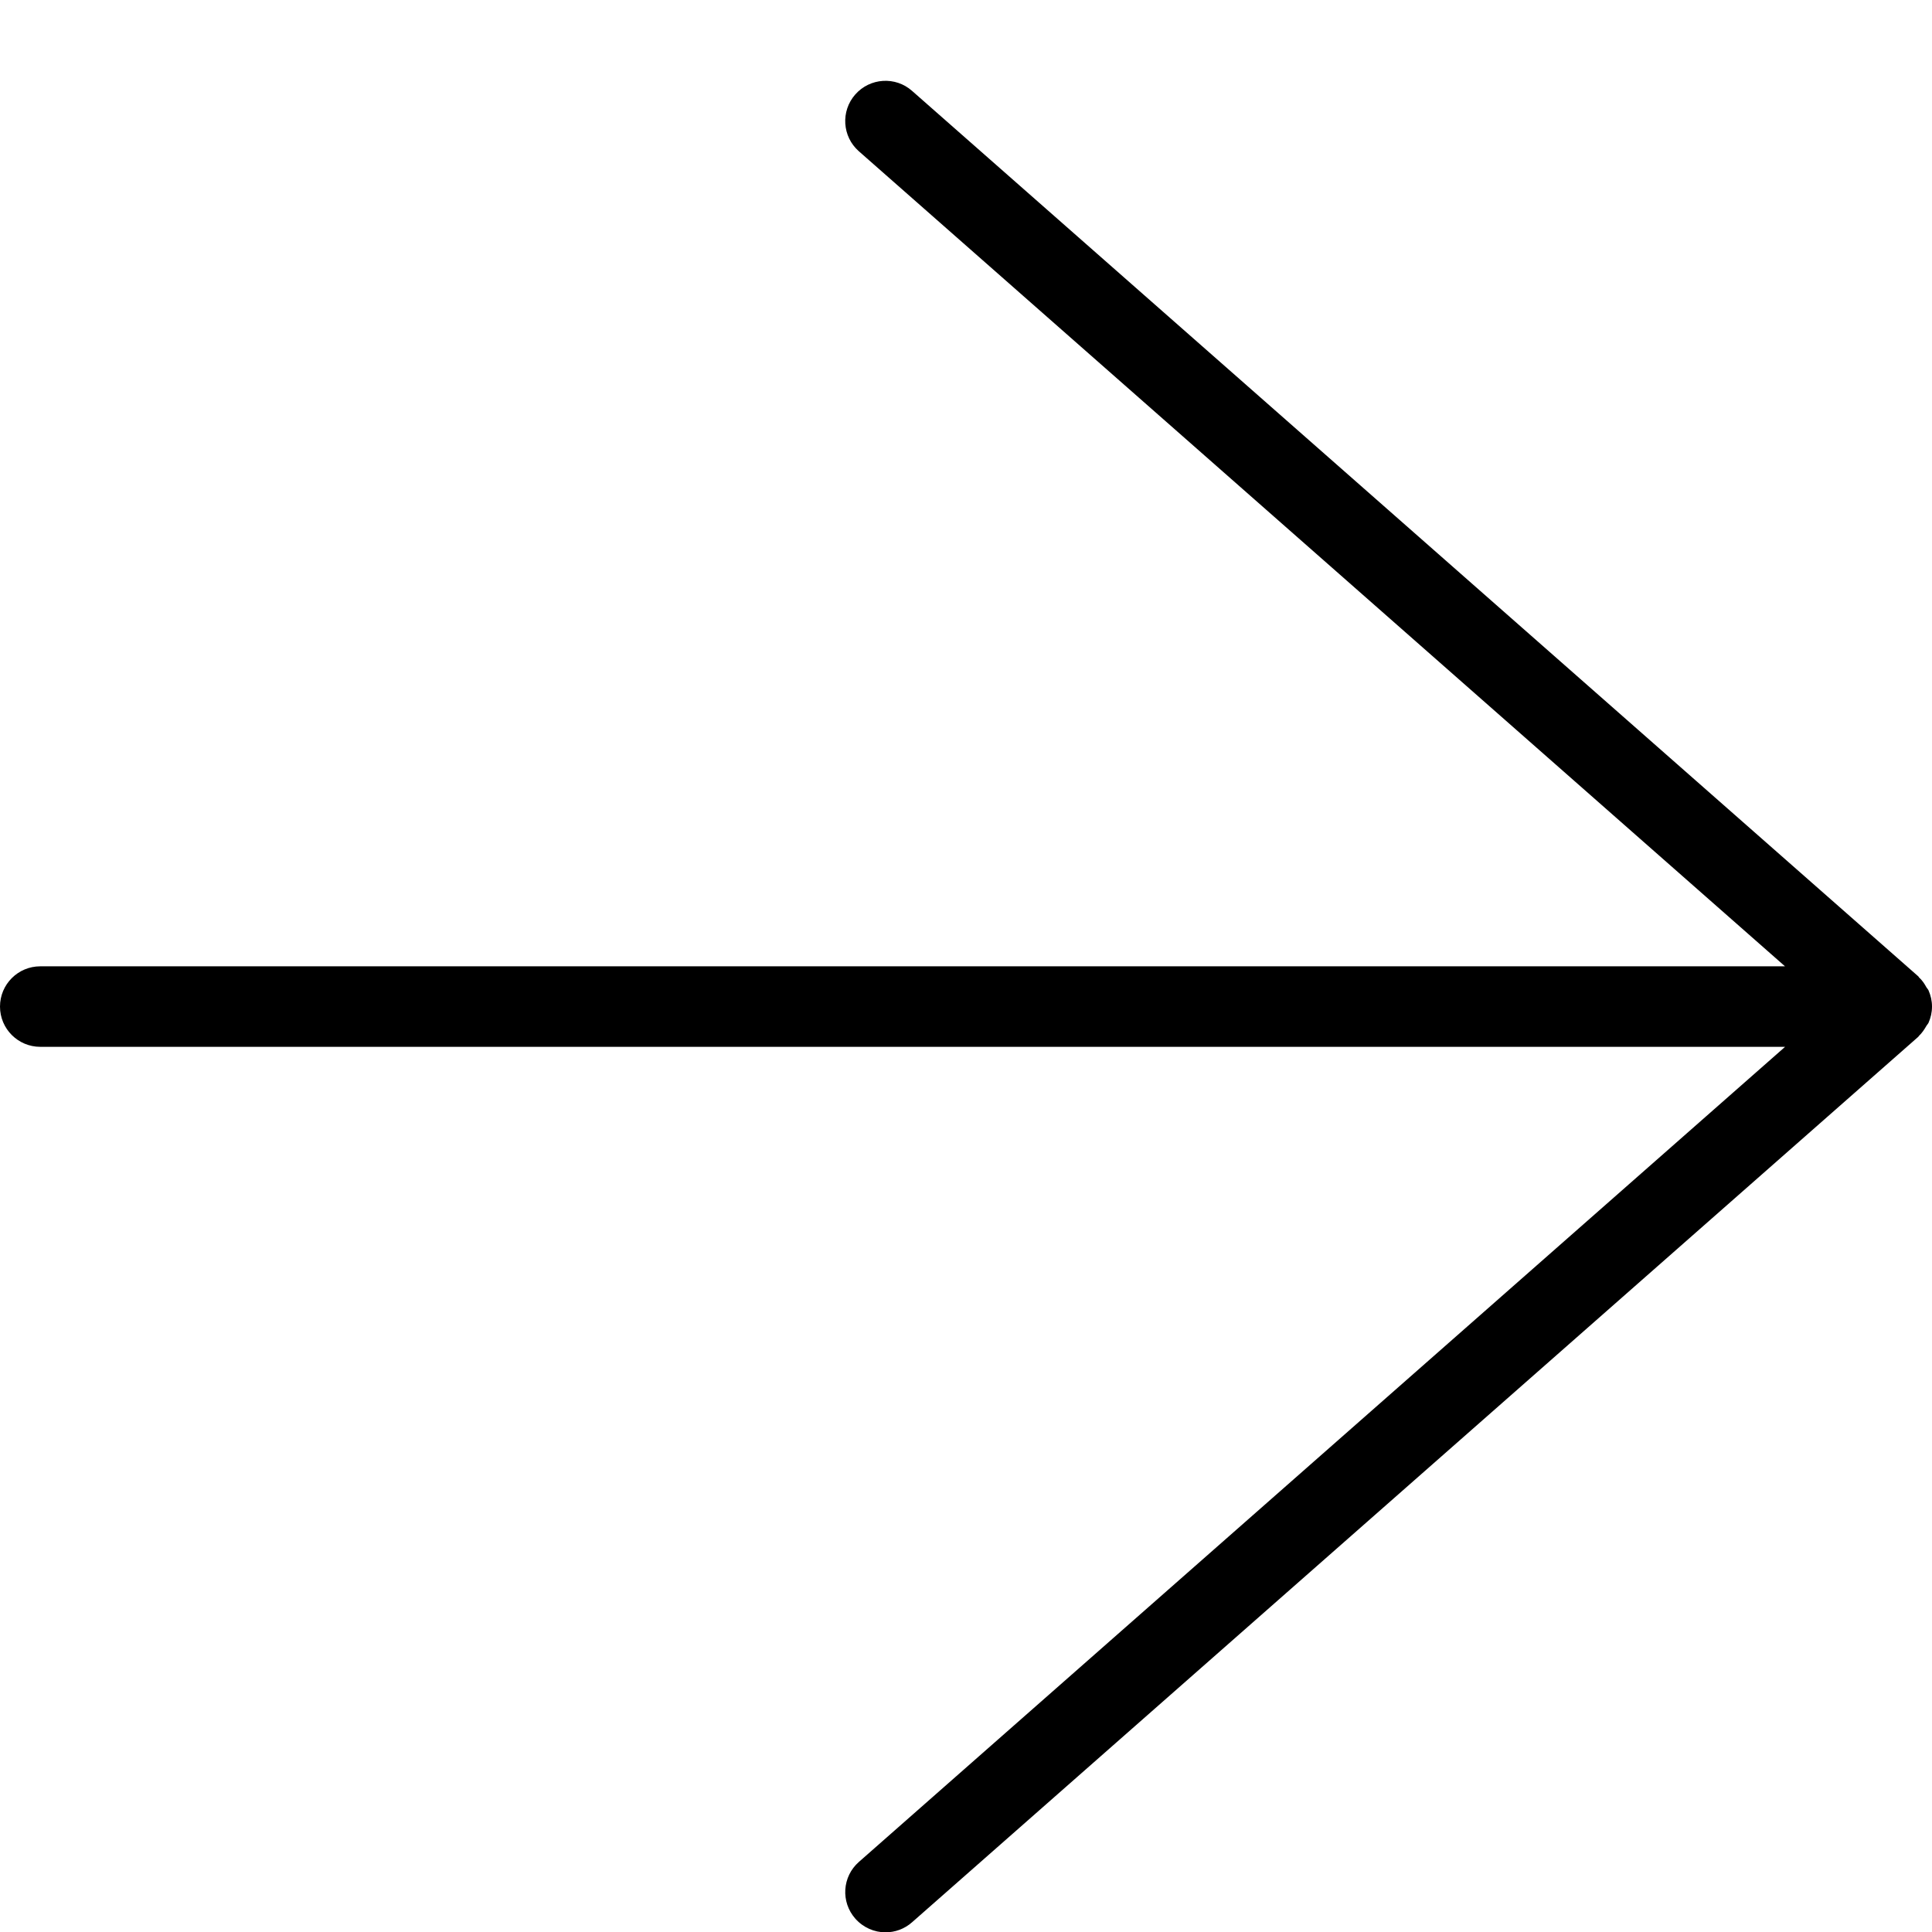
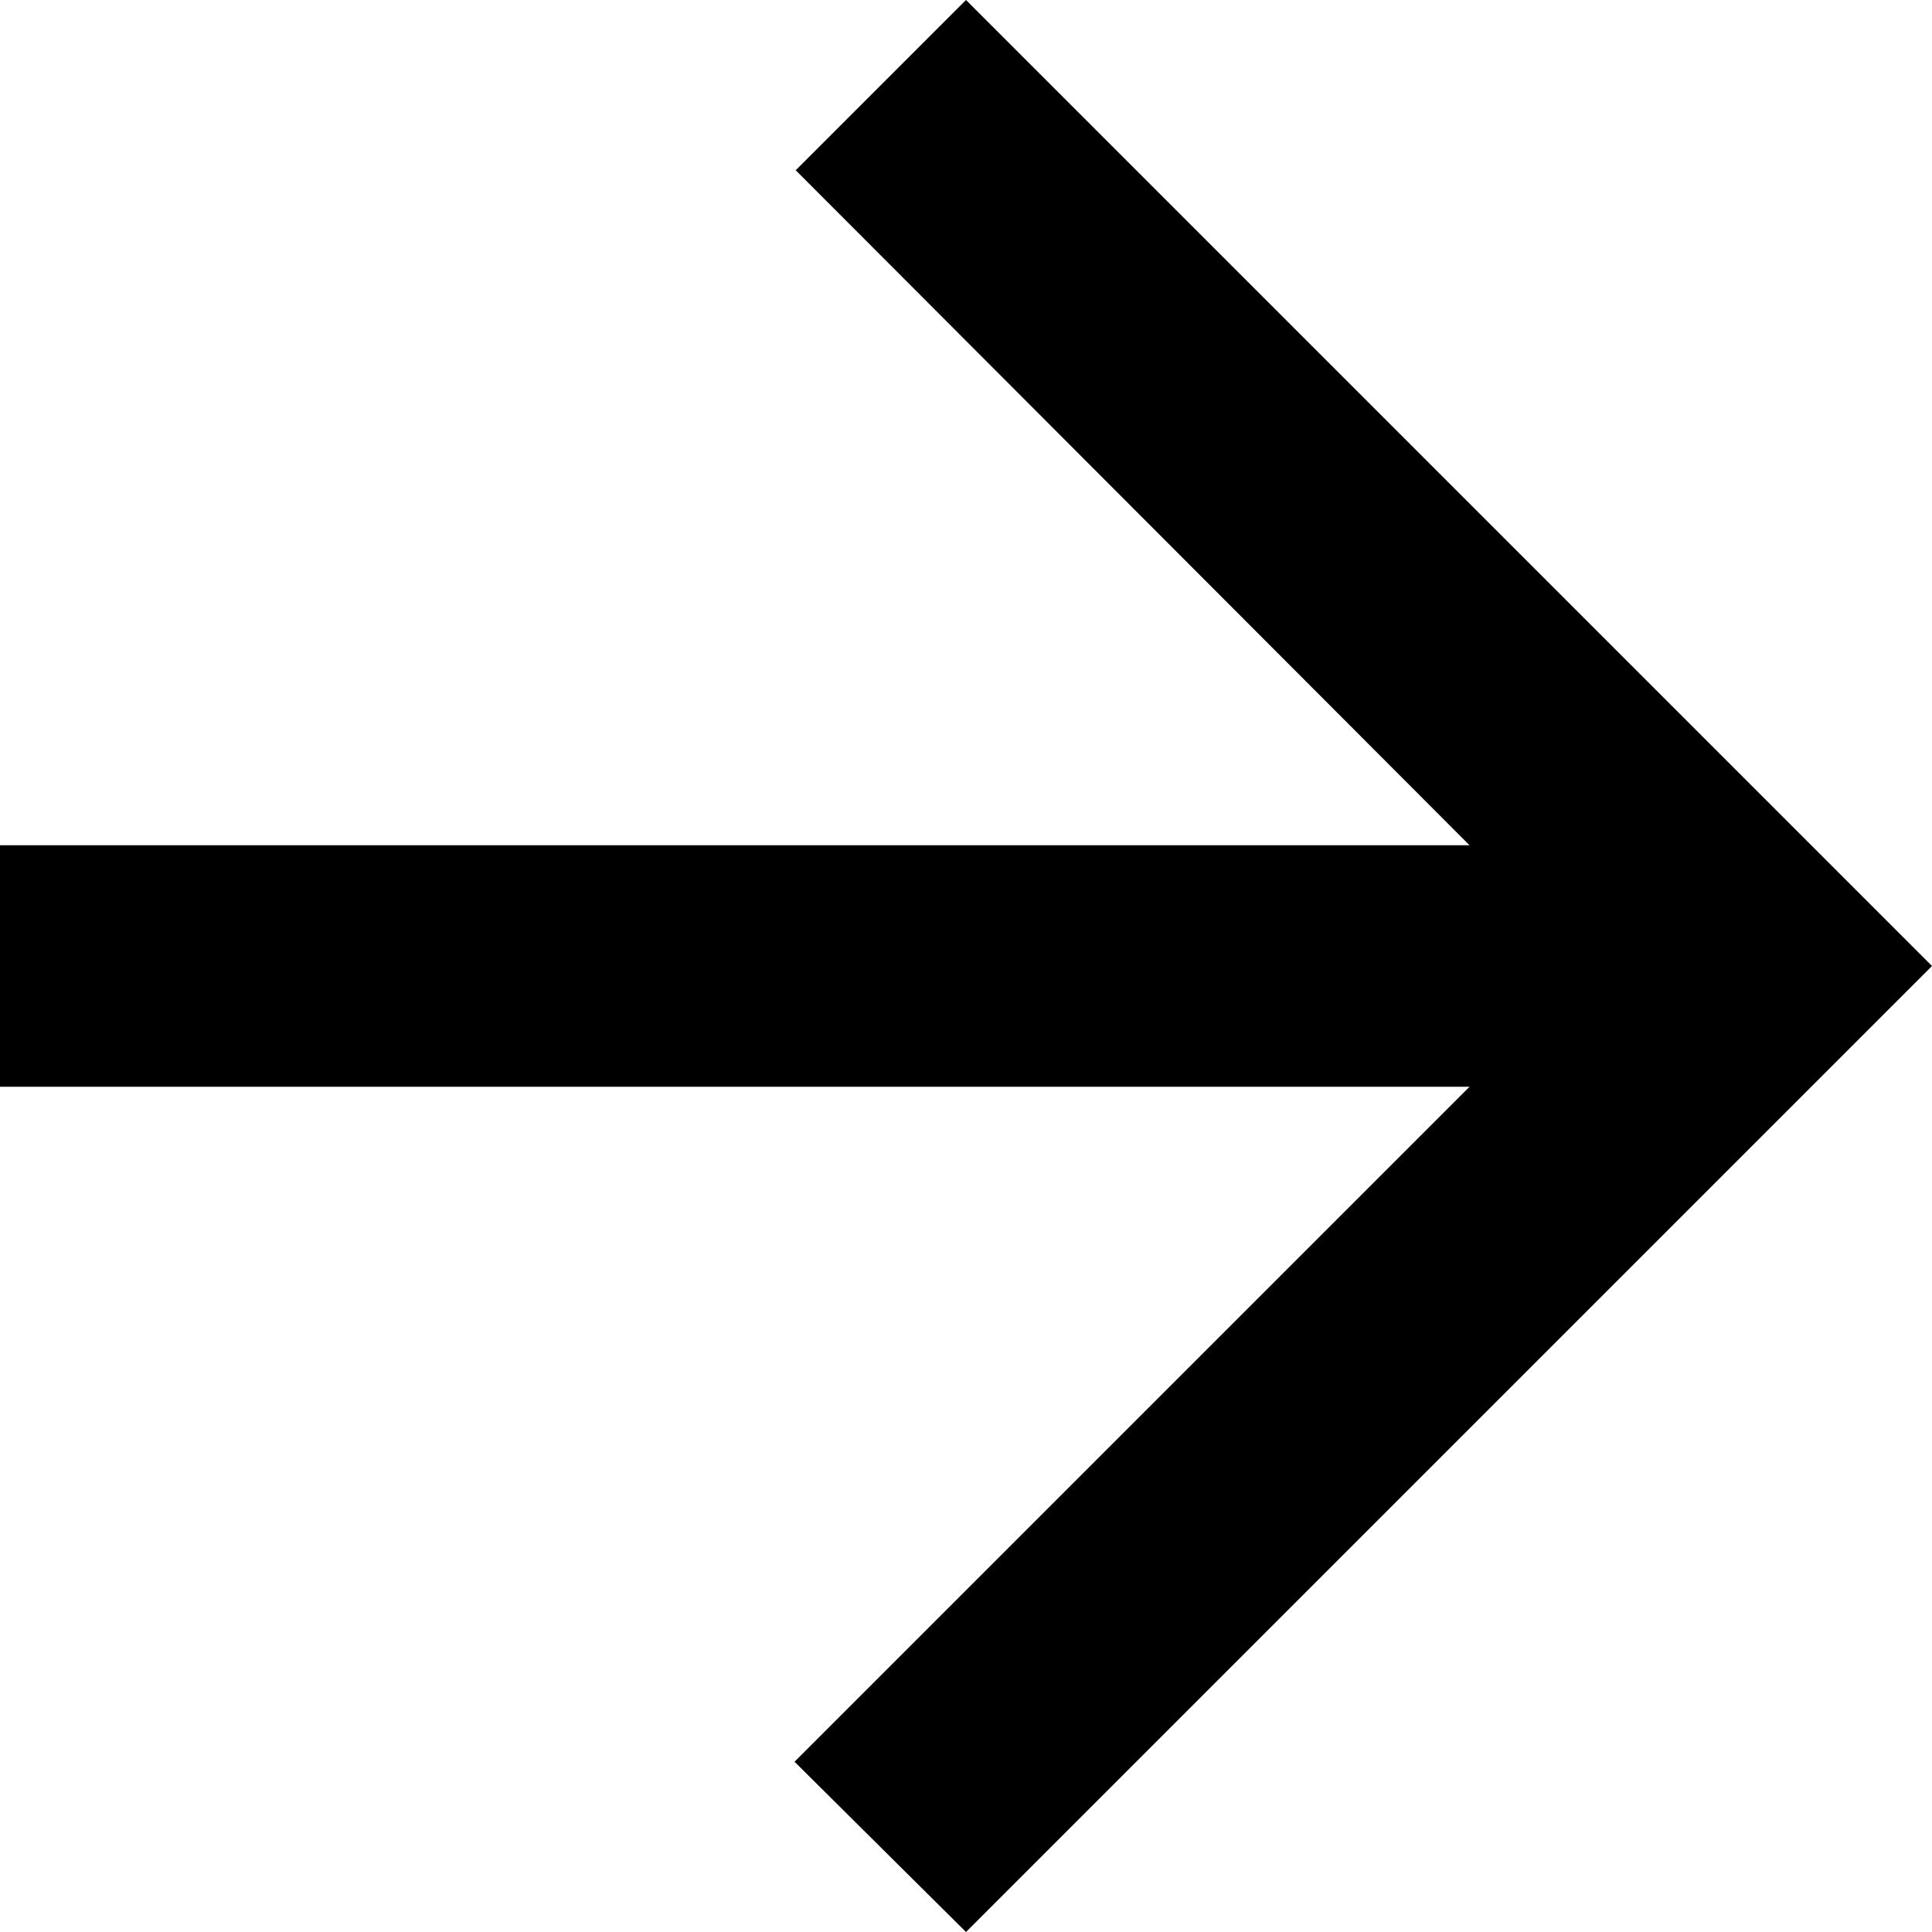
- <svg xmlns="http://www.w3.org/2000/svg" version="1.1" x="0px" y="0px" width="24px" height="24px" viewBox="0 0 24 24" enable-background="new 0 0 24 24" xml:space="preserve">
-   <g id="Outline_Icons">
-     <path d="M23.931,12.743c0.008-0.014,0.02-0.024,0.026-0.038C23.984,12.644,24,12.576,24,12.504s-0.016-0.139-0.043-0.201   c-0.006-0.014-0.018-0.024-0.026-0.038c-0.025-0.046-0.054-0.089-0.093-0.124c-0.003-0.004-0.004-0.009-0.008-0.012l-12.5-11   c-0.206-0.183-0.523-0.163-0.706,0.045c-0.182,0.207-0.162,0.523,0.045,0.705l11.505,10.125H0.5c-0.276,0-0.5,0.224-0.5,0.5   s0.224,0.5,0.5,0.5h21.675L10.67,23.129c-0.208,0.182-0.228,0.498-0.045,0.705c0.099,0.112,0.237,0.17,0.375,0.17   c0.118,0,0.235-0.041,0.33-0.125l12.5-11c0.003-0.003,0.005-0.008,0.008-0.011C23.876,12.832,23.905,12.789,23.931,12.743z" />
-   </g>
+ <svg xmlns="http://www.w3.org/2000/svg" width="24" height="24" viewBox="0 0 24 24">
+   <path d="M0 13.5v-3h18.255l-8.37-8.385L12 0l12 12-12 12-2.13-2.115 8.385-8.385" stroke="none" fill-rule="evenodd" />
</svg>
